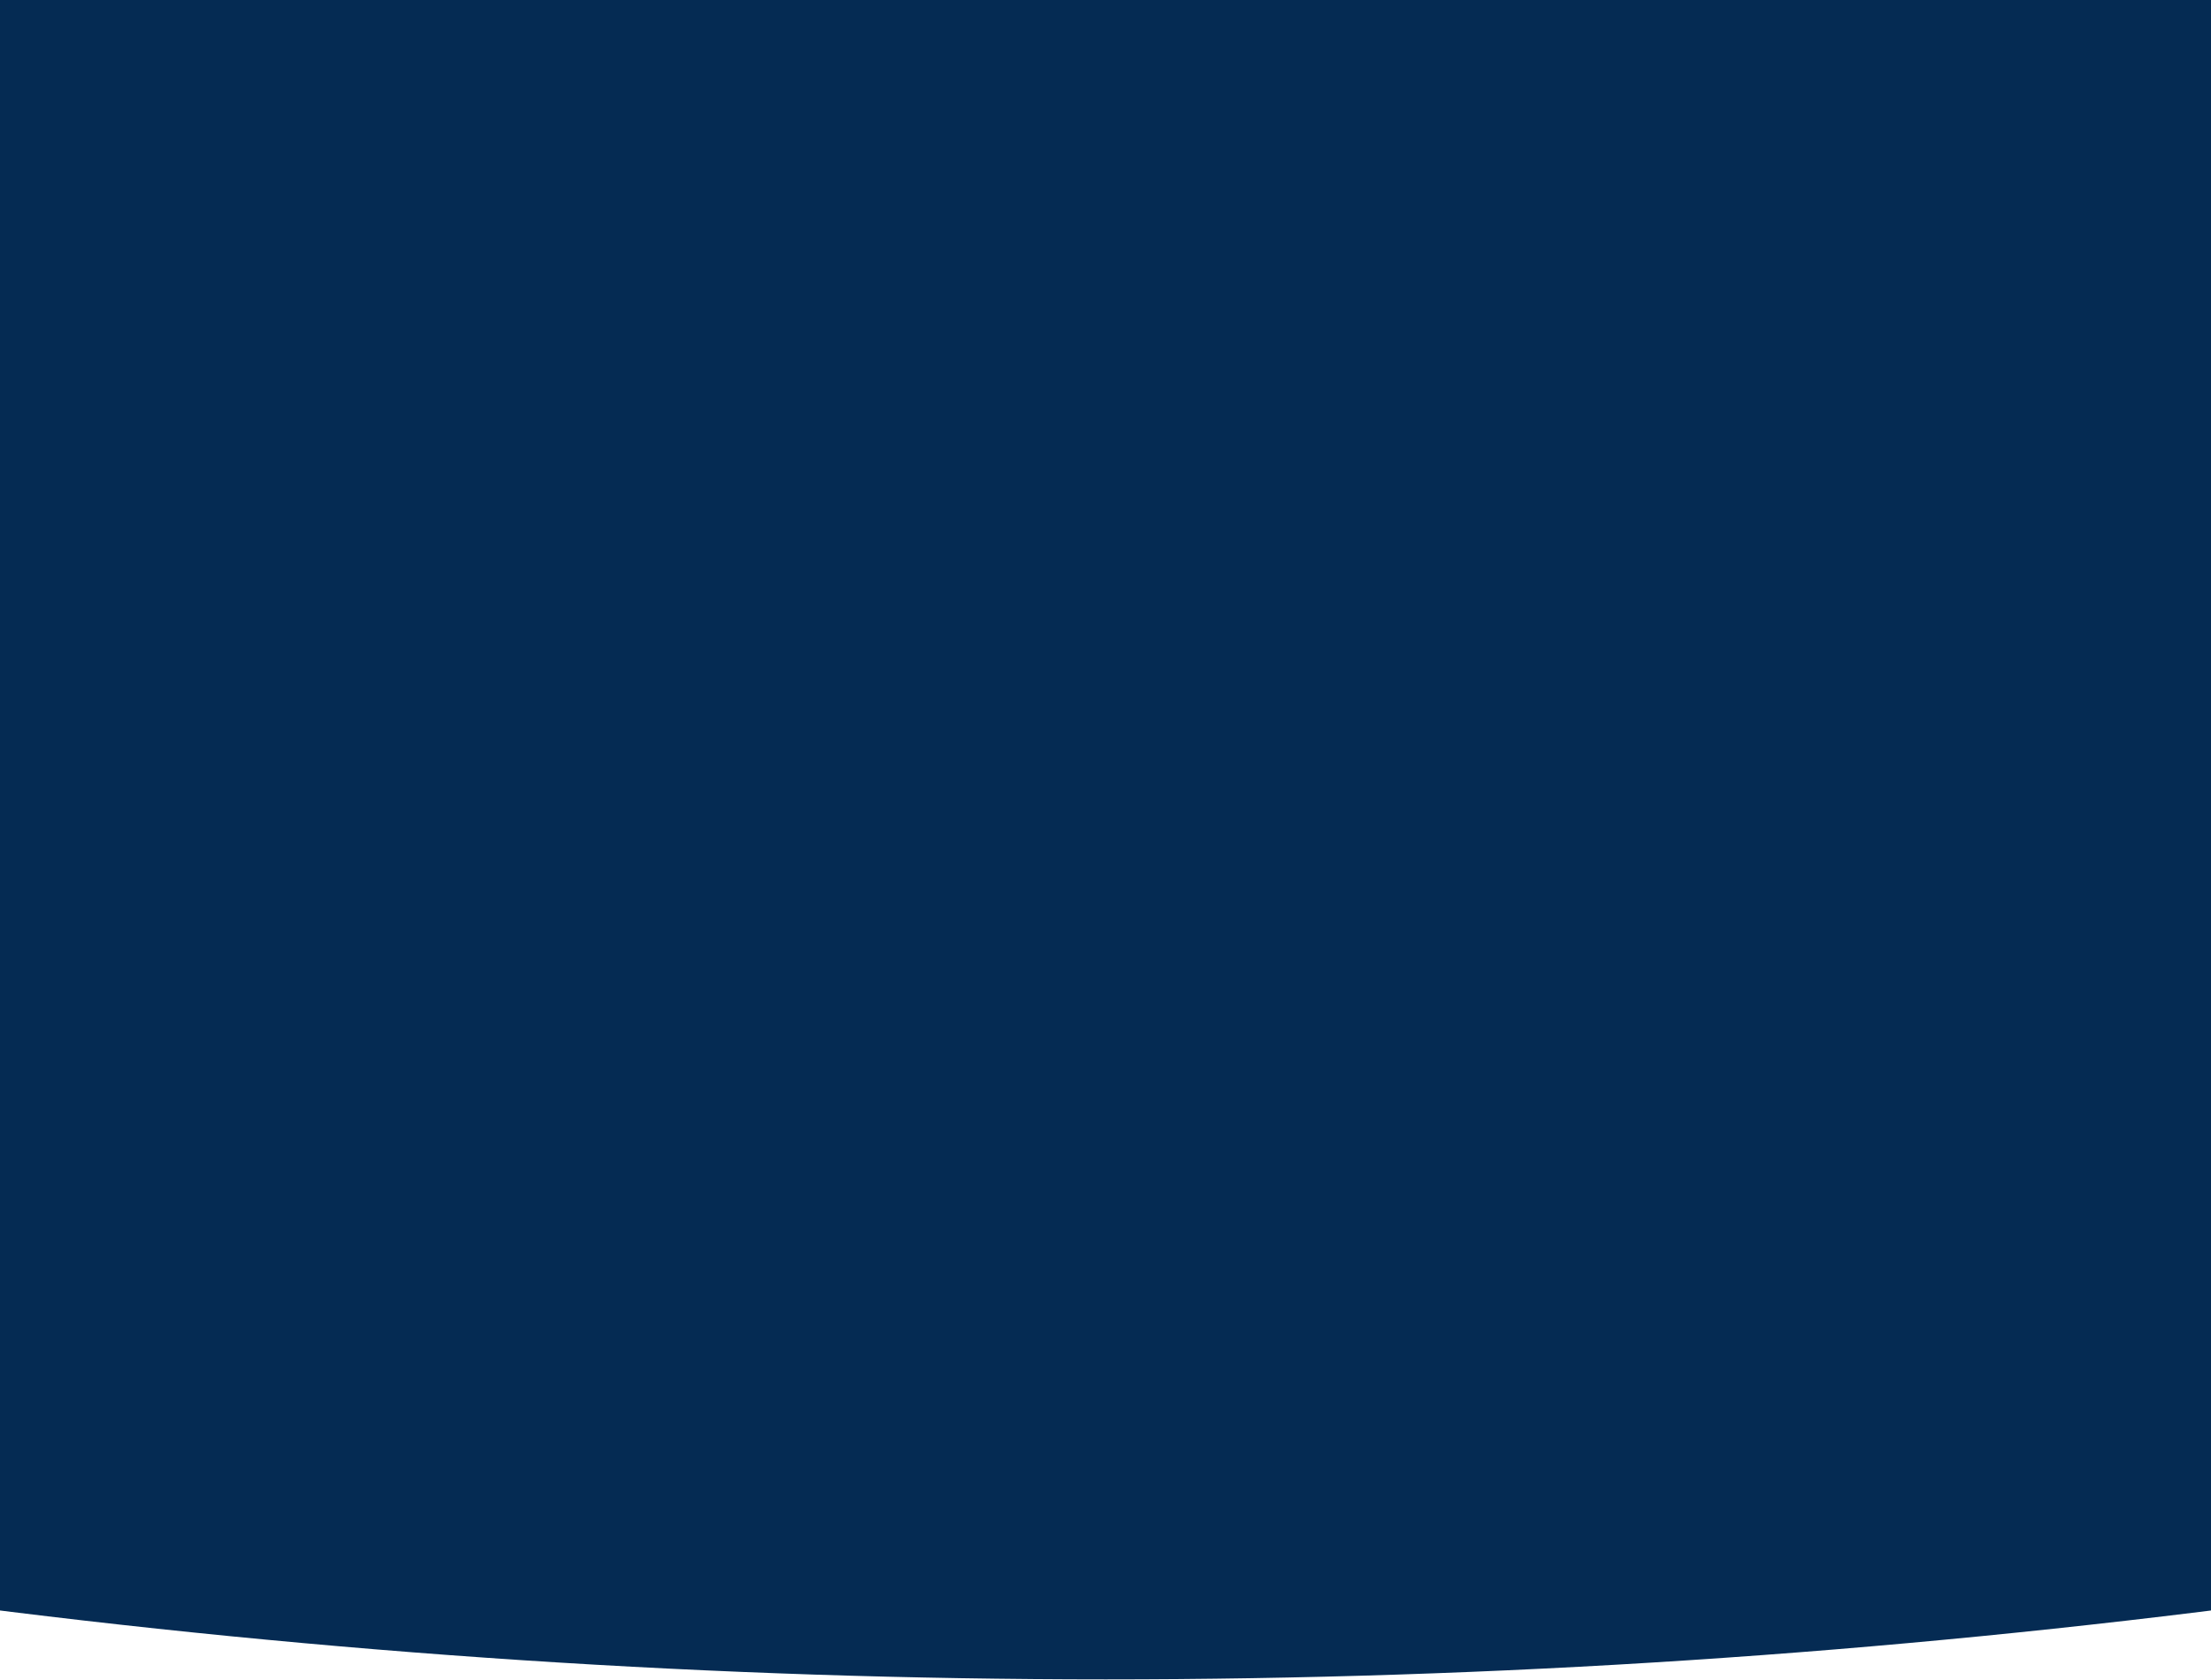
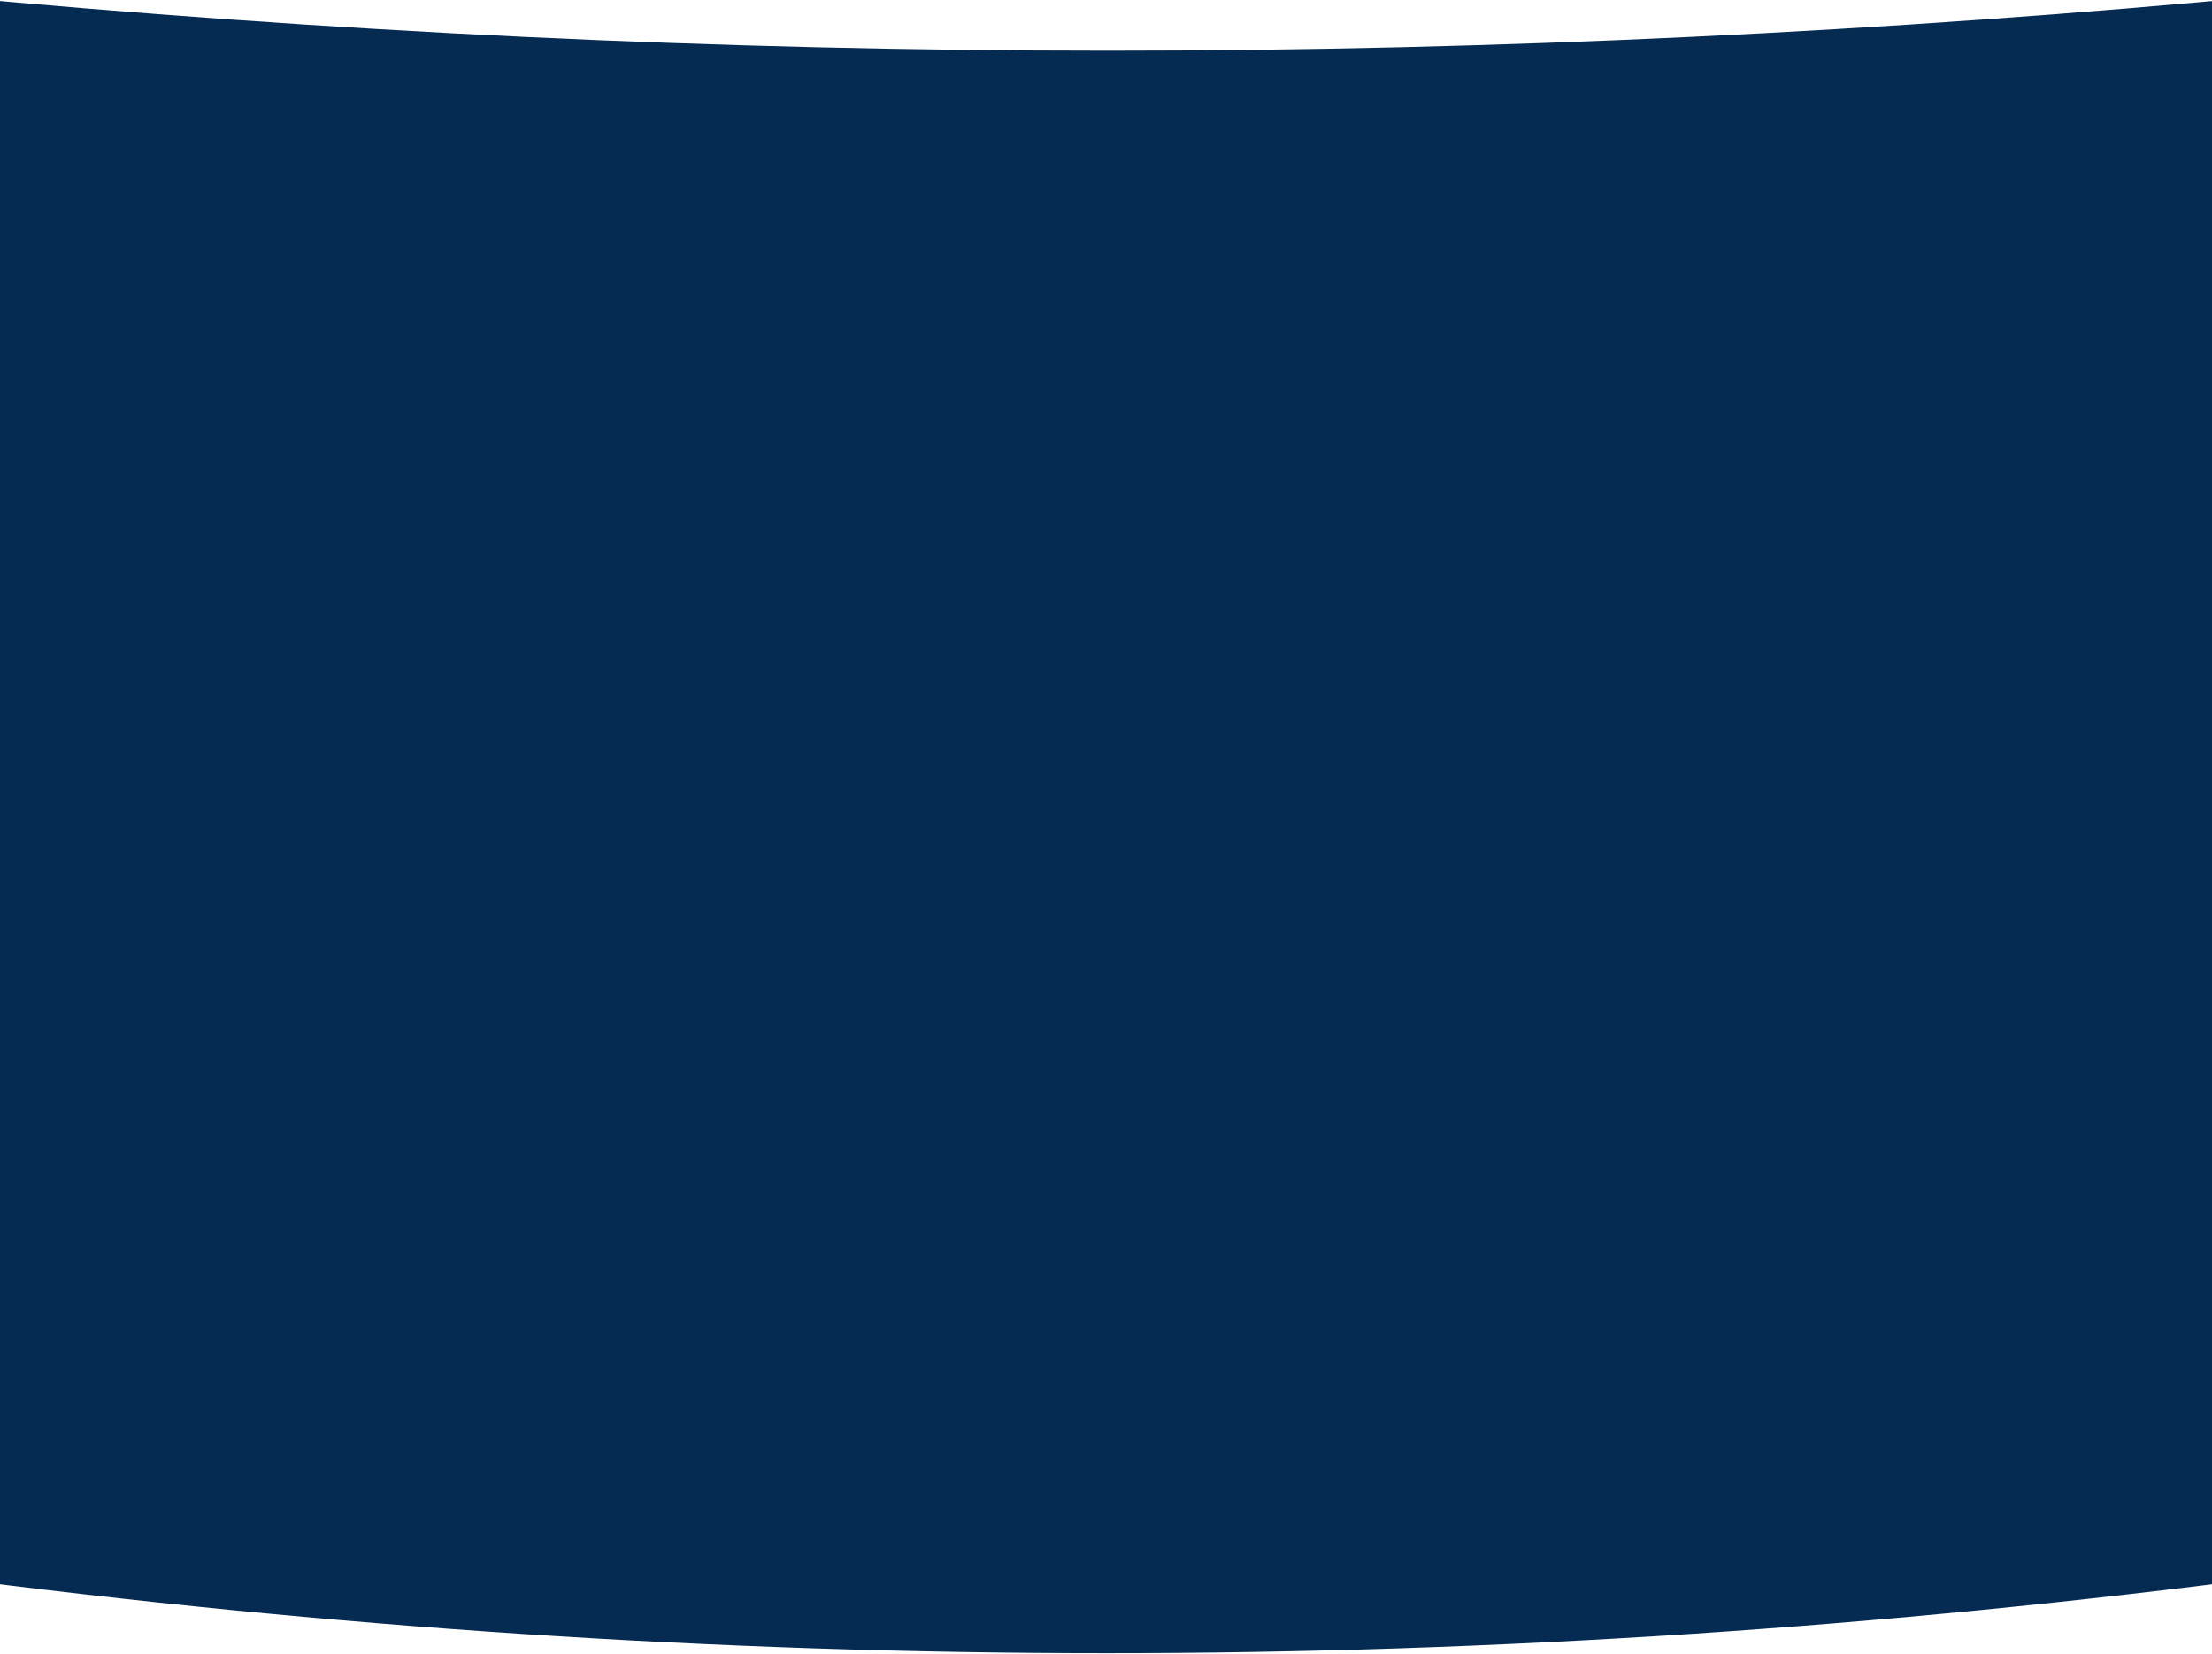
- <svg xmlns="http://www.w3.org/2000/svg" preserveAspectRatio="none" width="1440" height="1094" viewBox="0 0 1440 1094">
-   <path fill="#052B53" fill-rule="evenodd" d="M-40 0h1520v1044c-253.136 33.333-506.403 50-759.802 50-253.4 0-506.799-16.667-760.198-50V0z" />
+ <svg xmlns="http://www.w3.org/2000/svg" preserveAspectRatio="none" width="1440" height="1076" viewBox="0 0 1440 1076">
+   <path fill="#052B53" fill-rule="evenodd" d="M-40-3c254.612 24 508.372 36 761.279 36C974.186 33 1227.093 21 1480-3v1029c-253.136 33.333-506.403 50-759.802 50-253.4 0-506.799-16.667-760.198-50V-3z" />
</svg>
